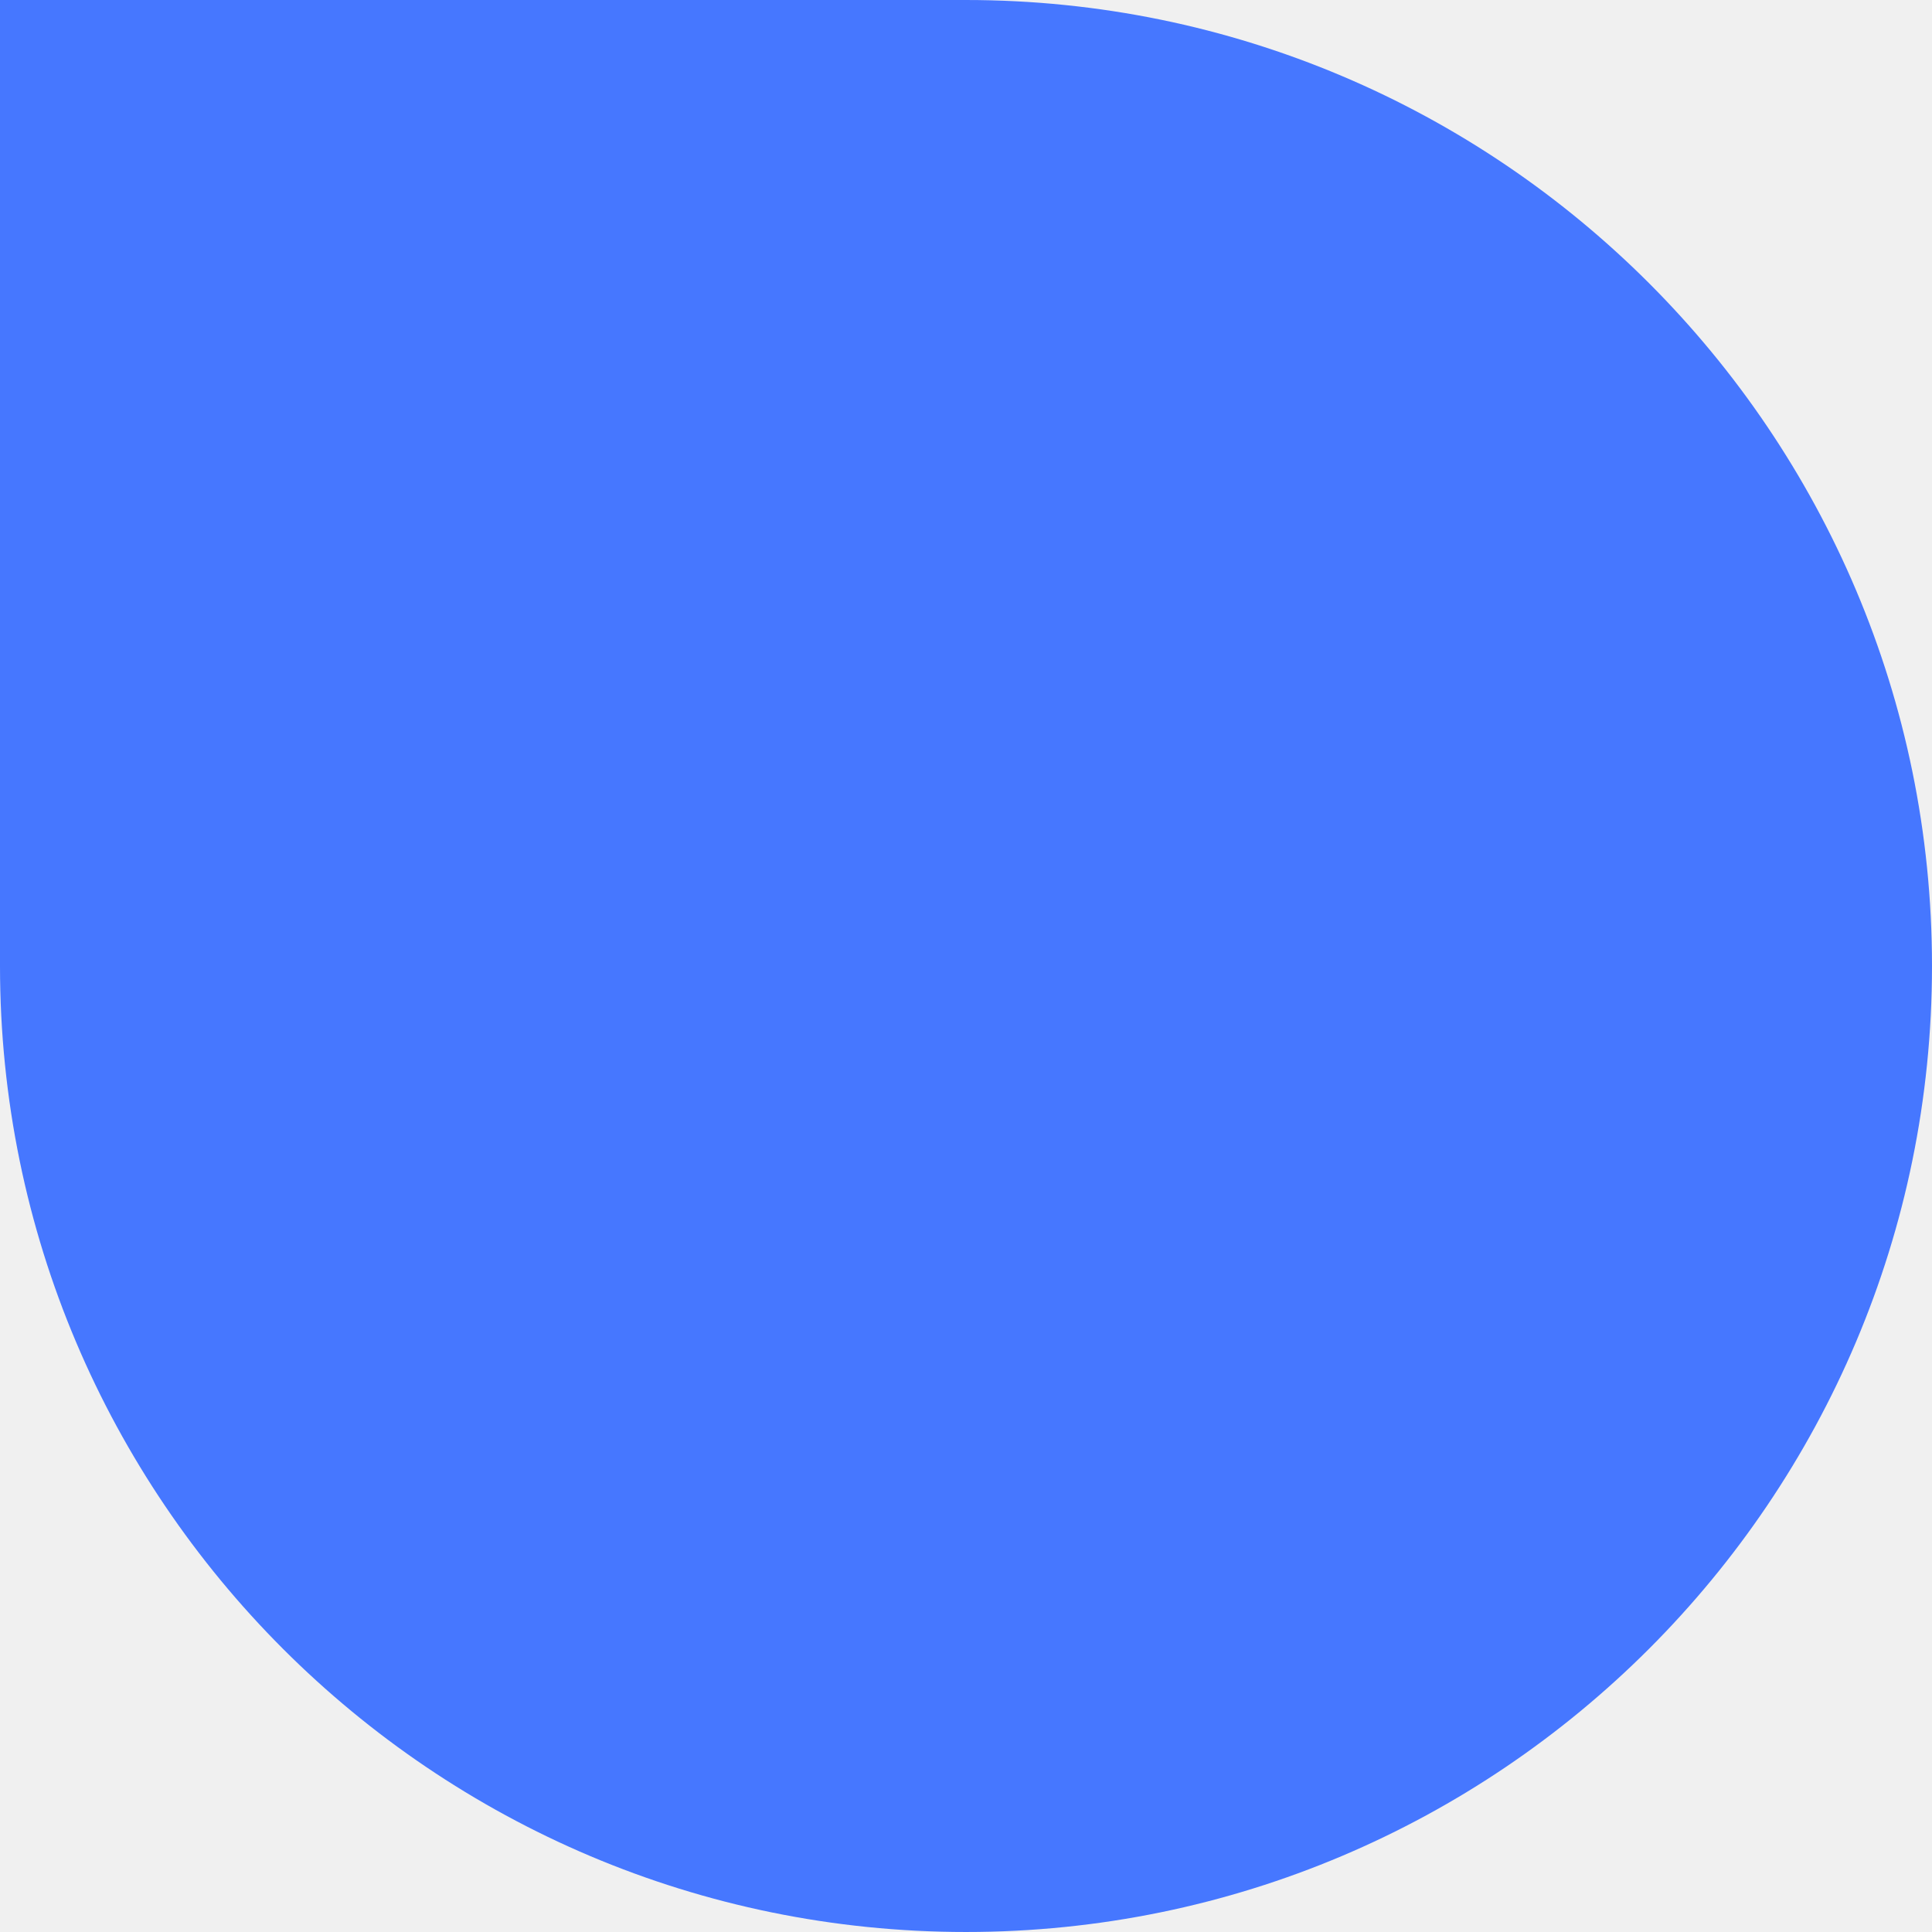
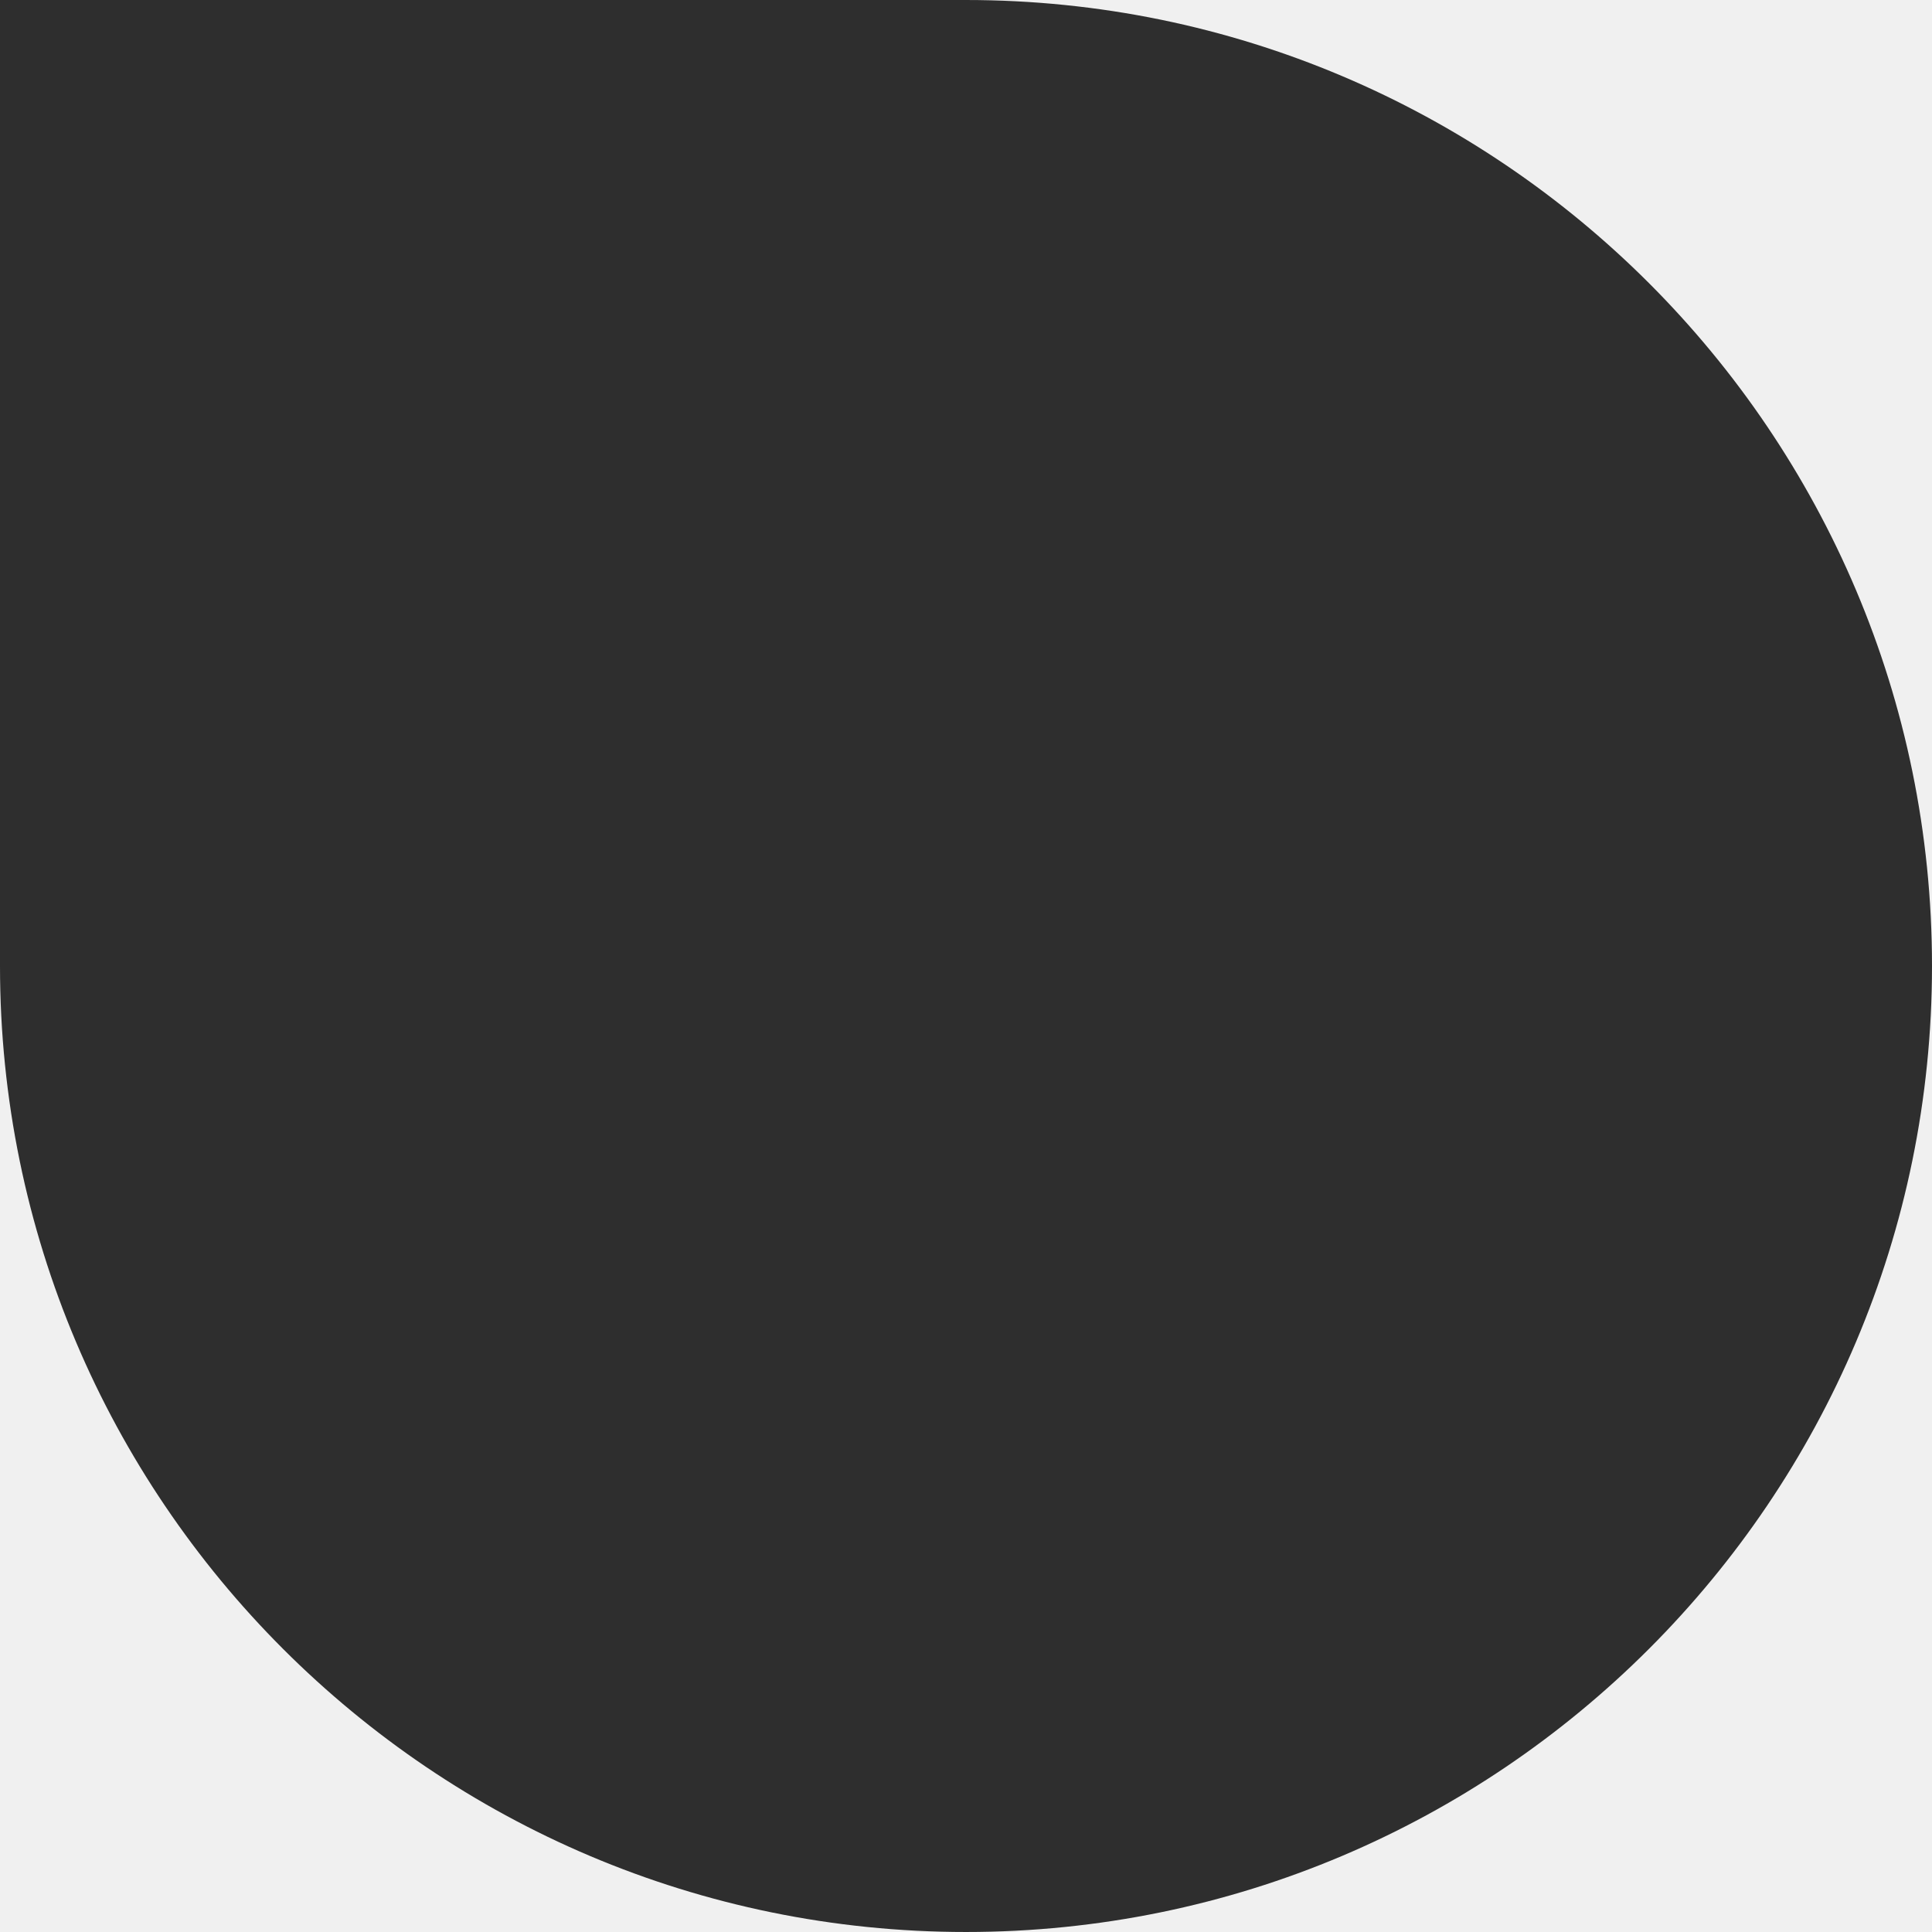
<svg xmlns="http://www.w3.org/2000/svg" width="32" height="32" viewBox="0 0 263.182 263.181" fill="none" version="1.1" id="svg13">
  <g clip-path="url(#clip0)" id="g13" transform="translate(0,-15.8192)">
-     <path fill-rule="evenodd" clip-rule="evenodd" d="M 263.182,147.409 C 263.182,74.783 204.217,15.819 131.59,15.819 H 0 V 147.409 C 0,220.037 58.964,279 131.59,279 c 72.627,0 131.592,-58.963 131.592,-131.591 z" fill="#4677FF" id="path13" />
+     <path fill-rule="evenodd" clip-rule="evenodd" d="M 263.182,147.409 C 263.182,74.783 204.217,15.819 131.59,15.819 H 0 V 147.409 C 0,220.037 58.964,279 131.59,279 c 72.627,0 131.592,-58.963 131.592,-131.591 z" fill="#2e2e2e" id="path13" />
  </g>
  <defs id="defs13">
    <clipPath id="clip0">
      <rect width="947.07" height="279" fill="#ffffff" id="rect13" x="0" y="0" />
    </clipPath>
  </defs>
</svg>
